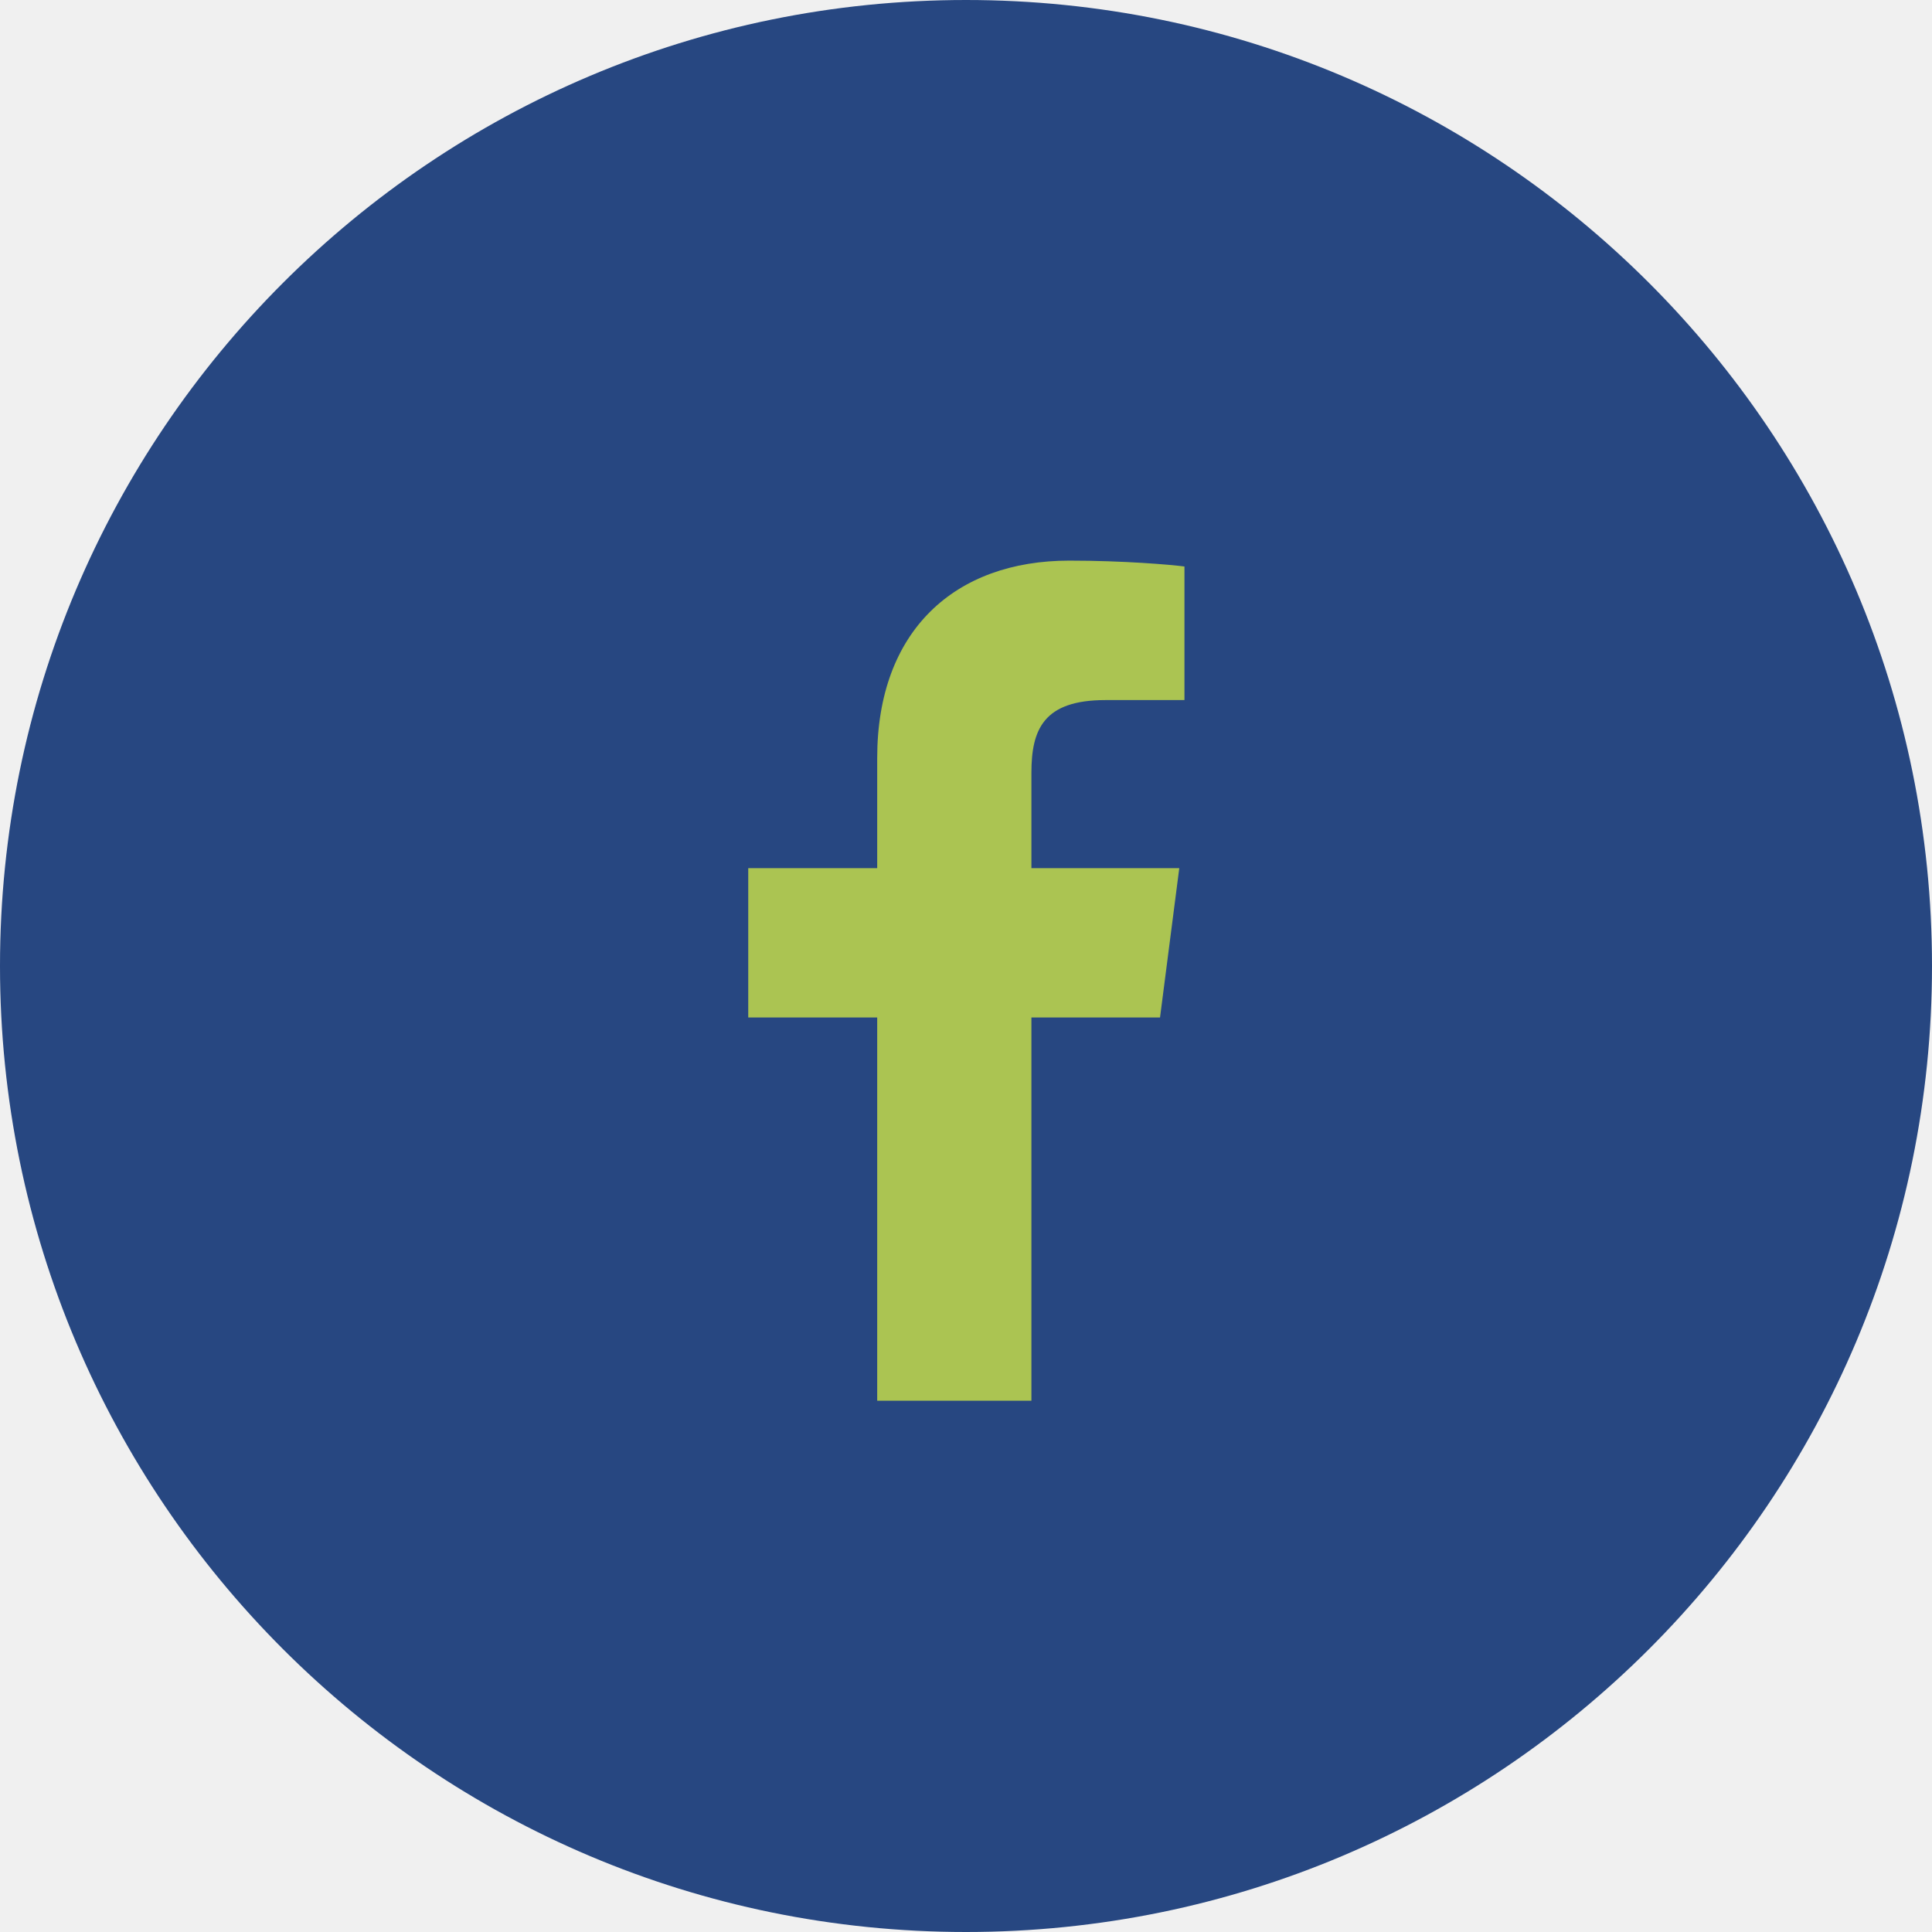
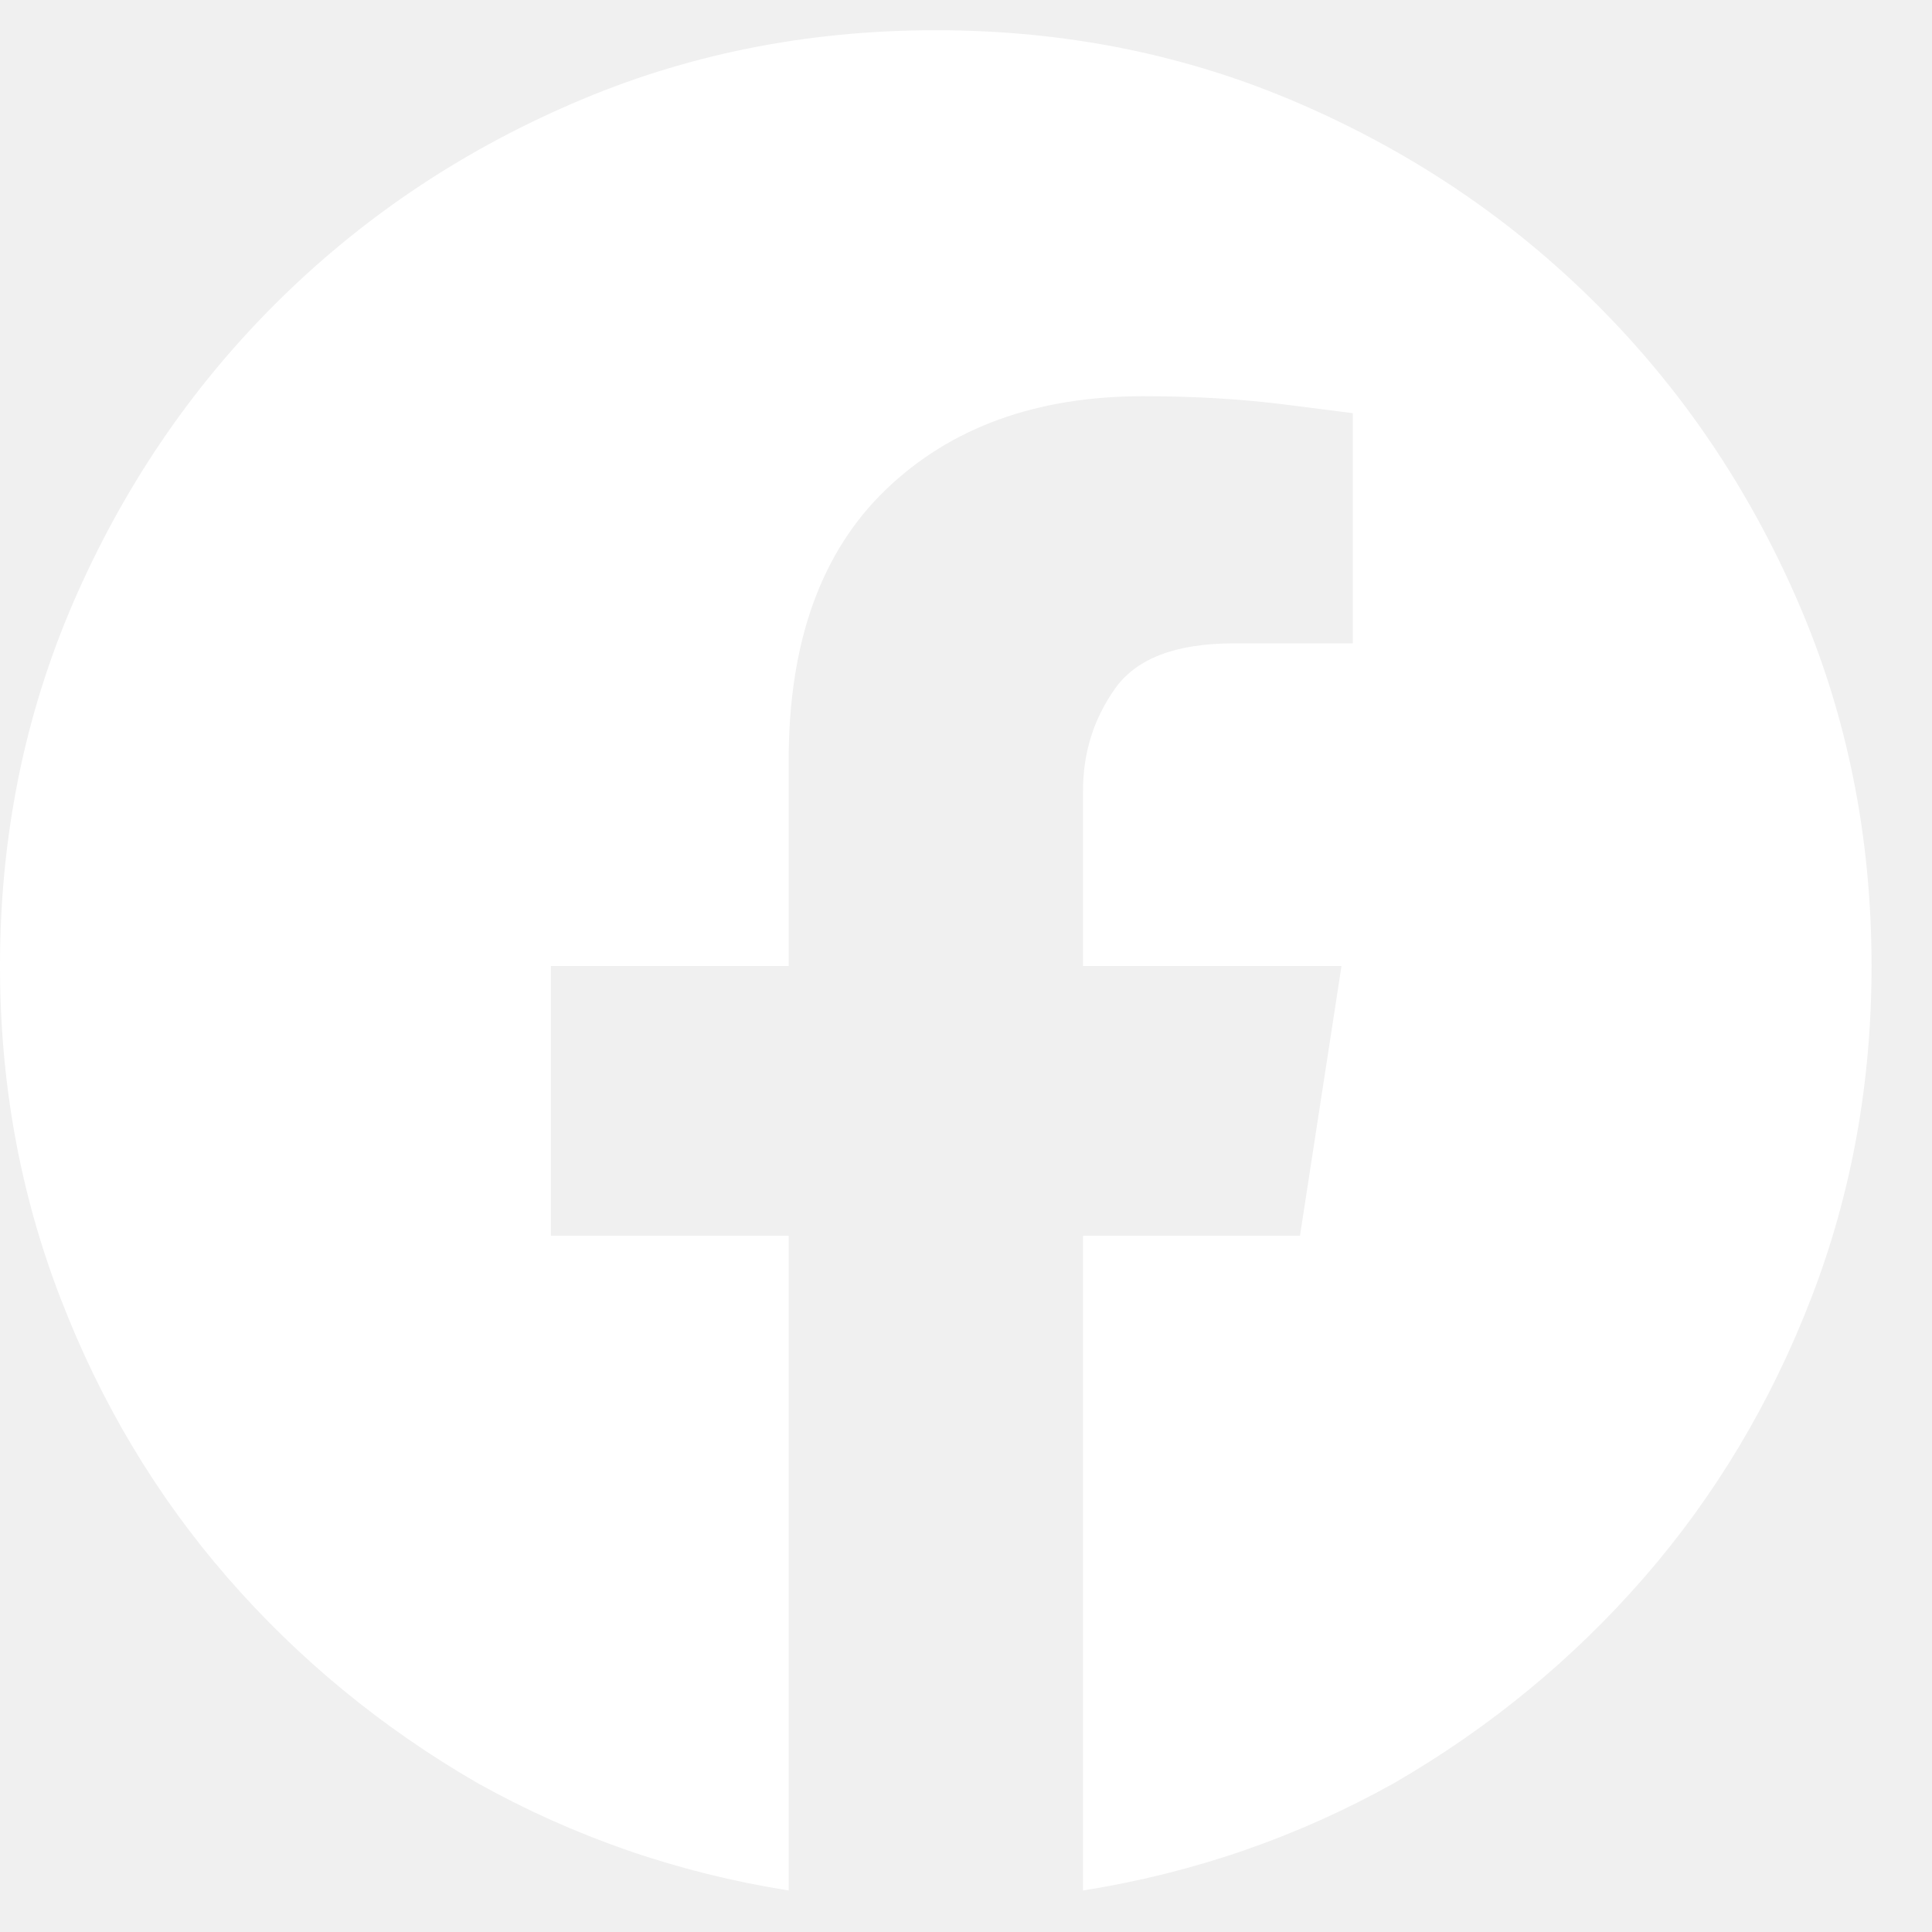
- <svg xmlns="http://www.w3.org/2000/svg" width="28" height="28" viewBox="0 0 28 28" fill="none">
-   <circle cx="14" cy="14" r="14" fill="#274781" />
-   <path d="M12.713 20.3V14.746H10.844V12.582H12.713V10.986C12.713 9.134 13.844 8.125 15.496 8.125C16.288 8.125 16.968 8.184 17.166 8.21V10.146L16.02 10.146C15.122 10.146 14.948 10.574 14.948 11.2V12.582H17.091L16.812 14.746H14.948V20.3H12.713Z" fill="#ABC452" />
+ <svg xmlns="http://www.w3.org/2000/svg" width="14" height="14" viewBox="0 0 14 14" fill="none">
+   <g clip-path="url(#clip0_241_801)">
+     <path d="M13.562 7C13.562 7.848 13.417 8.65 13.125 9.406C12.833 10.163 12.43 10.837 11.915 11.43C11.4 12.022 10.796 12.519 10.104 12.92C9.402 13.312 8.65 13.572 7.848 13.699V8.955H9.42L9.721 7H7.848V5.729C7.848 5.455 7.925 5.209 8.08 4.99C8.235 4.771 8.522 4.662 8.941 4.662H9.803V2.994C9.803 2.994 9.643 2.974 9.324 2.933C9.005 2.892 8.659 2.871 8.285 2.871C7.51 2.871 6.888 3.097 6.419 3.548C5.95 3.999 5.715 4.653 5.715 5.51V7H3.992V8.955H5.715V13.699C4.913 13.572 4.161 13.312 3.459 12.92C2.766 12.519 2.162 12.022 1.647 11.43C1.132 10.837 0.729 10.163 0.438 9.406C0.146 8.65 0 7.848 0 7C0 6.061 0.178 5.182 0.533 4.361C0.889 3.541 1.374 2.823 1.989 2.208C2.604 1.593 3.322 1.107 4.143 0.752C4.963 0.396 5.842 0.219 6.781 0.219C7.72 0.219 8.6 0.396 9.42 0.752C10.24 1.107 10.958 1.593 11.573 2.208C12.188 2.823 12.674 3.541 13.029 4.361C13.385 5.182 13.562 6.061 13.562 7Z" fill="white" />
+   </g>
+   <defs>
+     <clipPath id="clip0_241_801">
+       <rect width="14" height="14" fill="white" transform="matrix(1 0 0 -1 0 14)" />
+     </clipPath>
+   </defs>
</svg>
